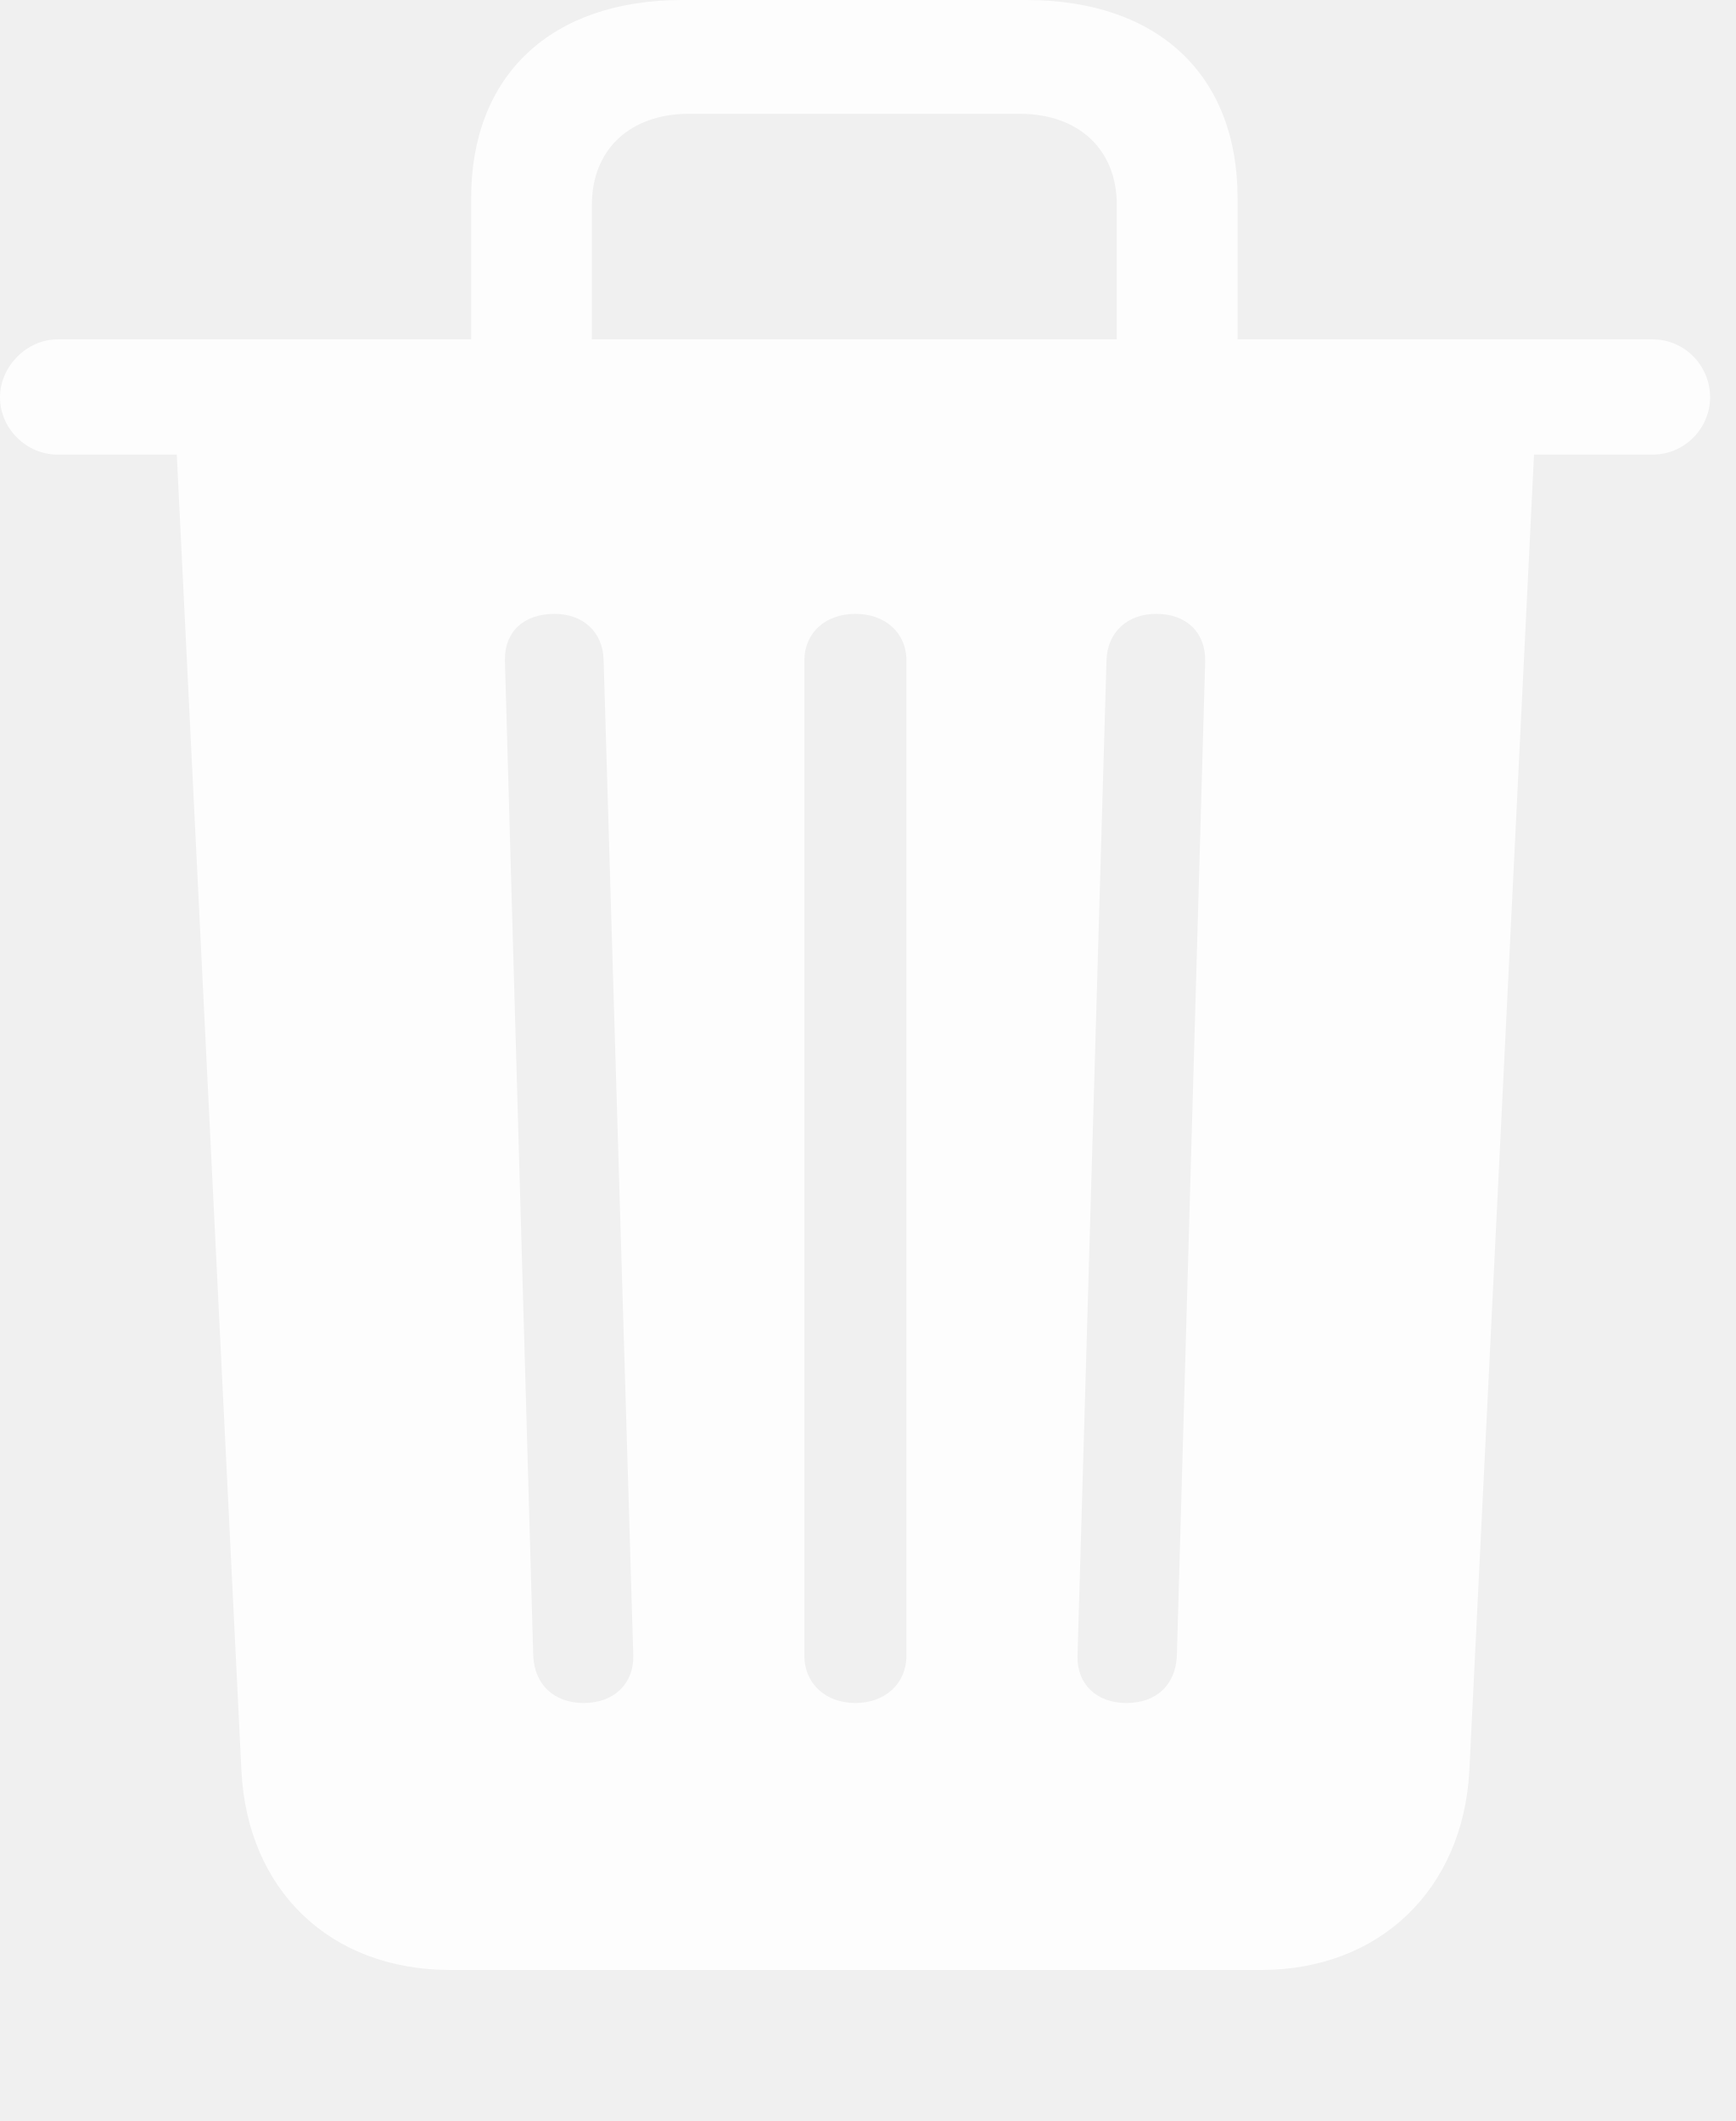
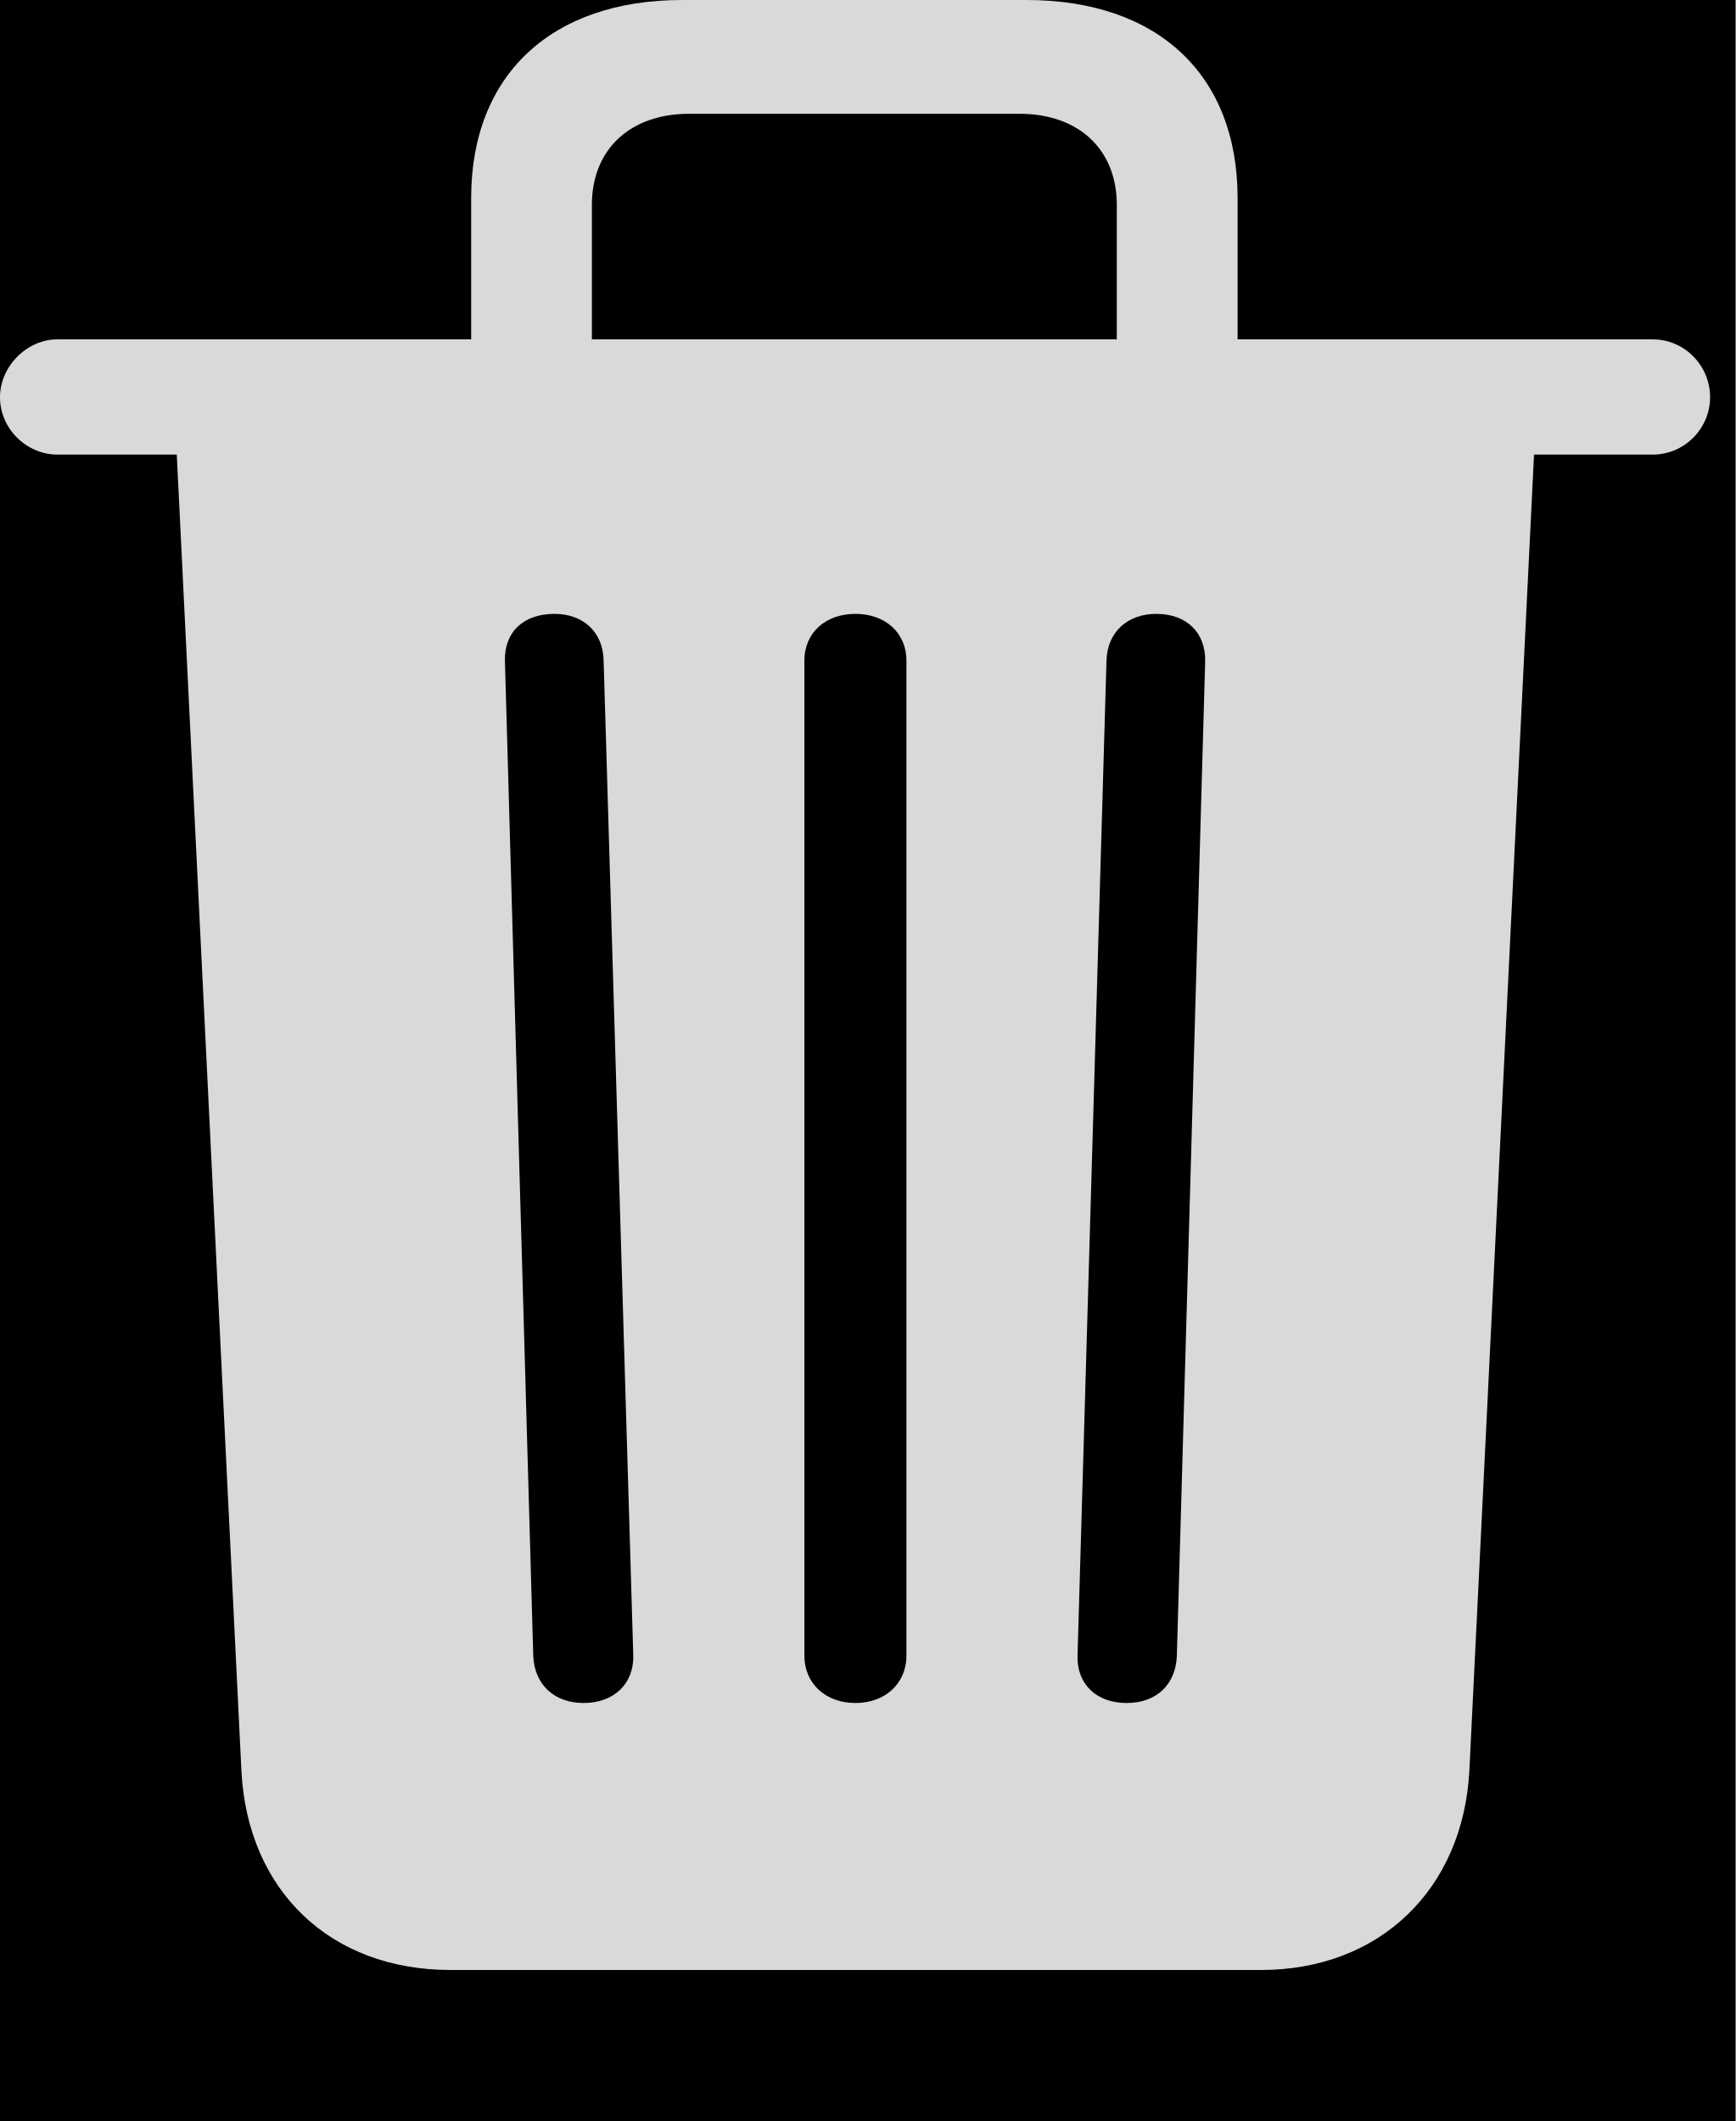
<svg xmlns="http://www.w3.org/2000/svg" version="1.1" viewBox="0 0 24.57 30.029">
  <g>
-     <rect height="30.029" opacity="0" width="24.57" x="0" y="0" />
+     <rect height="30.029" width="24.57" x="0" y="0" />
    <path d="M8.262 24.111C7.842 24.111 7.568 23.848 7.549 23.447L7.148 9.355C7.139 8.945 7.412 8.691 7.852 8.691C8.242 8.691 8.535 8.936 8.545 9.346L8.965 23.438C8.975 23.838 8.691 24.111 8.262 24.111ZM12.109 24.111C11.69 24.111 11.387 23.838 11.387 23.438L11.387 9.355C11.387 8.955 11.69 8.691 12.109 8.691C12.529 8.691 12.832 8.955 12.832 9.355L12.832 23.438C12.832 23.838 12.529 24.111 12.109 24.111ZM15.947 24.111C15.518 24.111 15.244 23.838 15.254 23.447L15.664 9.355C15.674 8.945 15.967 8.691 16.367 8.691C16.797 8.691 17.07 8.955 17.061 9.365L16.66 23.447C16.641 23.857 16.367 24.111 15.947 24.111ZM6.67 5.586L8.379 5.586L8.379 2.9C8.379 2.119 8.916 1.611 9.756 1.611L14.434 1.611C15.273 1.611 15.81 2.119 15.81 2.9L15.81 5.586L17.52 5.586L17.52 2.803C17.52 1.064 16.396 0 14.531 0L9.658 0C7.803 0 6.67 1.064 6.67 2.803ZM0.811 6.436L23.398 6.436C23.848 6.436 24.209 6.064 24.209 5.625C24.209 5.176 23.848 4.805 23.398 4.805L0.811 4.805C0.381 4.805 0 5.186 0 5.625C0 6.074 0.381 6.436 0.811 6.436ZM6.377 27.891L17.852 27.891C19.531 27.891 20.713 26.748 20.801 25.068L21.729 6.182L2.49 6.182L3.418 25.078C3.506 26.758 4.668 27.891 6.377 27.891Z" fill="white" fill-opacity="0.85" />
  </g>
</svg>
